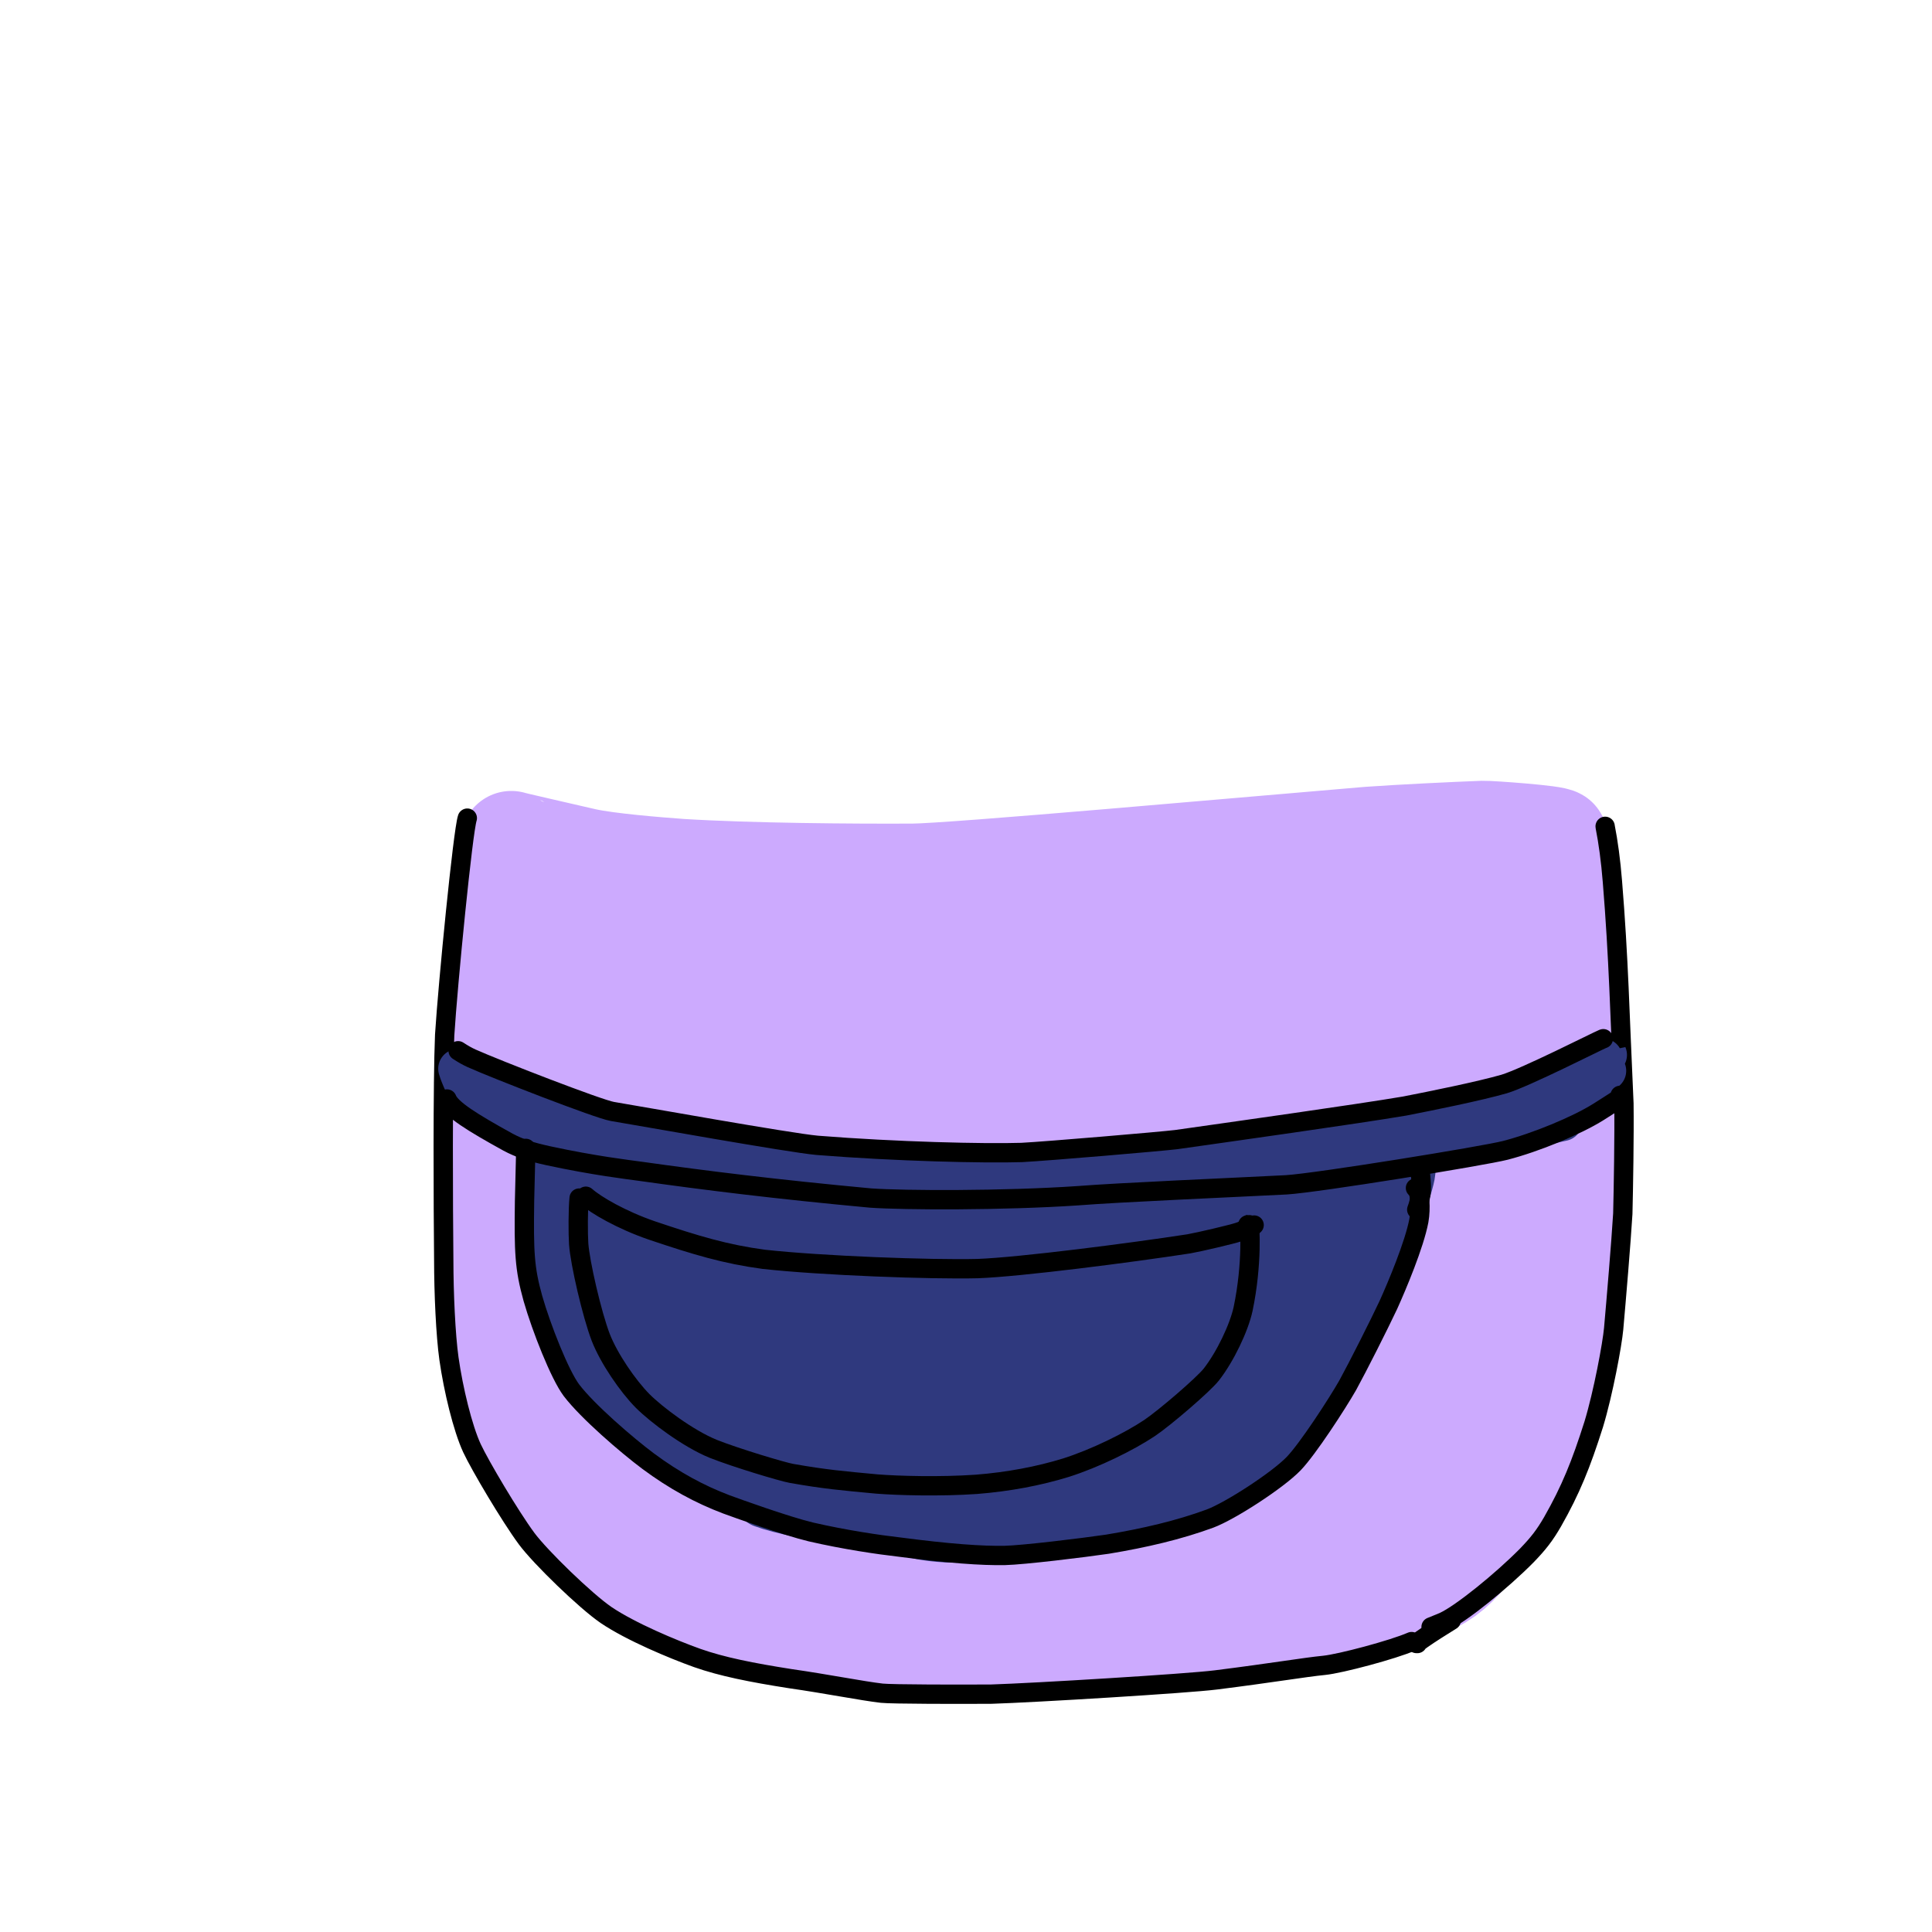
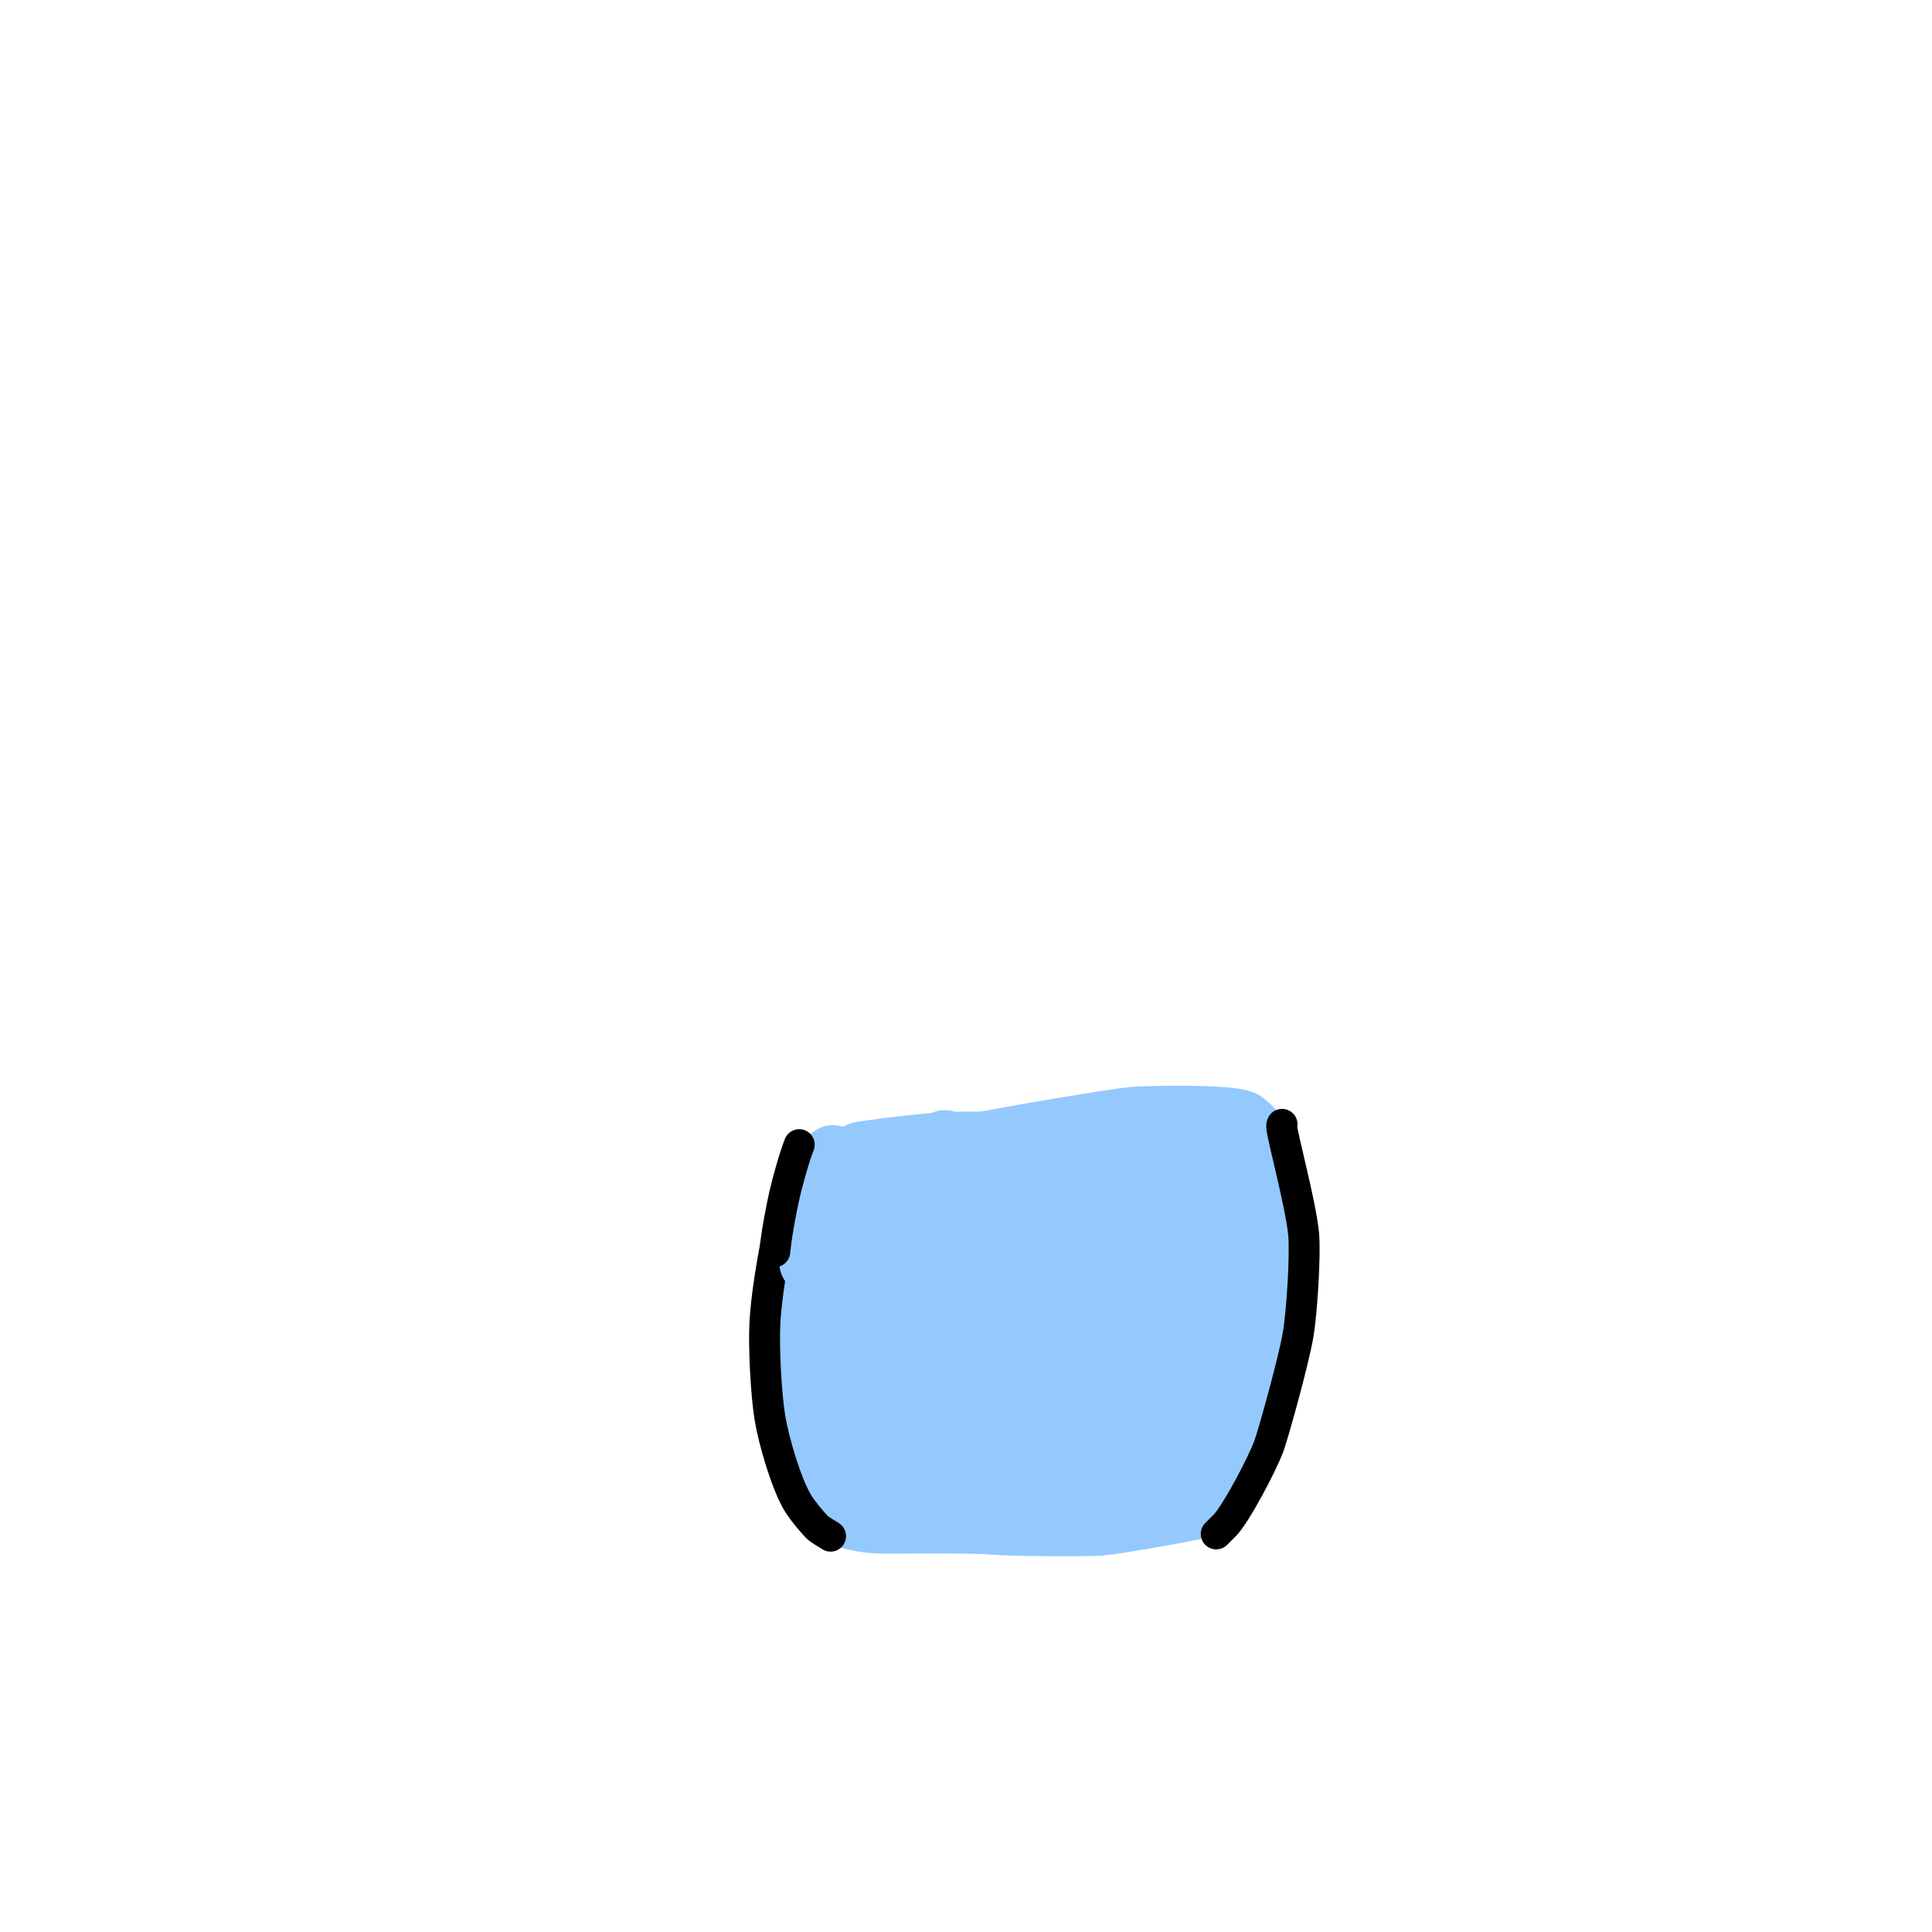
<svg xmlns="http://www.w3.org/2000/svg" width="102.86" height="102.86" viewBox="0.00 0.00 500.00 500.00">
-   <g stroke-linecap="round" id="레이어_9">
-     <path d="M132.32,217.80 C132.49,217.93 145.20,220.80 151.46,222.26 C157.49,223.56 169.56,224.55 176.19,225.03 C194.14,226.14 220.91,226.33 236.13,226.25 C245.84,226.26 325.14,219.14 354.21,216.71 C361.90,216.15 376.77,215.43 383.84,215.17 C385.47,215.12 402.67,216.32 403.05,217.13 C405.15,222.14 405.75,235.87 406.09,242.75 C406.27,248.59 402.62,278.35 399.67,297.60 C397.63,309.89 390.85,337.70 387.51,351.93 C387.14,353.55 386.45,356.52 386.14,357.88 C385.57,360.25 384.73,363.76 384.46,364.89" fill="none" stroke="rgb(204, 170, 254)" stroke-width="26.21" stroke-opacity="1.00" stroke-linejoin="round" />
-     <path d="M395.80,247.81 C396.27,255.35 397.19,268.66 397.44,275.21 C397.76,285.35 397.77,289.26 396.67,301.53 C395.77,310.58 394.39,324.28 393.92,328.93 C395.07,323.11 397.86,306.52 398.33,300.88 C398.74,295.83 399.23,275.32 399.52,272.91 C399.91,269.73 400.01,267.87 399.99,265.21 C400.76,269.39 401.78,281.27 401.35,287.40 C400.73,295.55 399.43,311.46 398.76,319.23 C398.04,326.15 396.28,335.26 393.82,346.00 C391.68,354.89 388.75,364.04 386.52,370.18 C386.35,369.25 392.00,354.15 393.51,349.69 C395.65,343.07 397.49,329.11 398.47,321.42 C398.73,319.17 398.97,317.56 399.44,314.67 C400.07,315.97 399.82,329.46 398.87,335.91 C397.99,341.81 395.26,353.92 393.26,360.05 C390.42,368.44 380.00,390.76 377.93,394.21 C375.17,398.62 372.49,401.69 369.50,403.47 C366.56,405.17 360.93,407.65 359.22,408.55 C362.95,404.98 369.26,395.99 371.91,390.64 C375.58,383.19 384.18,370.04 385.34,368.10 C386.74,365.76 389.88,359.06 391.15,357.09 C391.84,356.04 392.86,354.76 394.31,353.04 C394.31,353.04 378.58,388.53 378.58,388.53 C378.60,388.49 390.04,370.77 392.34,364.88 C394.68,358.74 395.14,357.68 396.21,355.48 C396.21,355.48 386.60,378.71 386.60,378.71 C386.60,378.71 386.49,376.37 386.49,376.37 C370.41,389.16 357.10,401.29 353.26,403.78 C351.31,405.03 345.21,407.75 340.08,409.75 C336.15,411.25 333.43,411.97 329.88,412.48 C316.39,414.22 297.45,416.67 296.16,416.77 C293.75,416.97 290.82,417.06 289.32,417.03" fill="none" stroke="rgb(204, 170, 254)" stroke-width="38.21" stroke-opacity="1.00" stroke-linejoin="round" />
-     <path d="M139.22,227.72 C139.17,227.99 139.16,232.72 138.56,235.52 C137.89,238.62 137.38,241.81 137.26,242.57 C137.26,242.57 137.57,230.23 137.57,230.23 C137.57,231.40 134.70,250.47 134.44,257.42 C134.19,271.88 133.78,306.44 134.21,318.51 C134.65,325.70 135.71,345.61 135.88,347.57 C136.52,354.98 139.19,366.96 141.27,370.56 C141.95,371.72 147.19,378.96 147.58,379.42 C148.08,380.00 160.25,391.90 165.19,395.56 C167.21,397.05 169.05,398.20 170.14,398.71 C170.06,398.79 164.73,396.77 162.87,395.92 C159.99,394.58 155.74,390.91 152.18,387.20 C148.53,383.29 147.86,382.65 146.70,381.66 C148.97,384.39 167.51,398.91 169.66,400.38 C171.43,401.58 177.17,404.10 180.67,405.27 C185.49,406.86 194.53,409.21 195.15,409.79 C191.67,409.30 183.19,408.08 180.04,407.38 C175.18,406.29 168.02,402.18 167.19,401.69 C170.27,403.88 180.03,407.39 187.84,408.97 C199.17,411.24 224.22,413.08 228.86,413.80 C225.96,414.17 218.21,413.81 215.04,413.87 C210.28,414.00 203.93,414.51 201.67,414.47 C200.11,414.44 192.05,413.63 192.05,413.63 C195.34,415.18 208.91,416.66 215.54,417.06 C216.39,417.12 234.29,418.82 241.53,418.93 C248.27,419.00 268.42,415.95 279.06,415.17 C283.04,414.89 288.30,413.44 289.75,413.00 C287.57,414.44 284.06,415.14 278.89,415.12 C278.48,415.11 278.05,415.11 277.62,415.12 C280.72,417.86 287.64,416.92 288.82,416.65 C281.42,416.66 266.90,420.12 262.27,420.13 C261.75,420.13 260.65,420.09 258.99,420.02 C266.01,419.28 279.24,417.77 284.41,416.30 C289.38,414.87 295.83,411.76 296.45,411.42 C296.80,411.22 297.60,410.75 298.83,410.01" fill="none" stroke="rgb(204, 170, 254)" stroke-width="38.21" stroke-opacity="1.00" stroke-linejoin="round" />
-     <path d="M372.35,355.03 C369.64,358.61 361.13,366.72 354.00,372.09 C342.23,380.66 314.67,401.34 309.23,406.78 C310.93,406.97 316.01,404.29 318.98,402.53 C332.29,394.47 351.28,380.39 364.06,370.20 C369.70,365.74 381.46,356.40 387.57,351.51 C390.84,348.83 394.19,345.27 395.30,343.44 C396.10,342.06 396.62,340.48 396.78,338.98 C396.91,337.21 395.48,333.09 392.97,327.64 C390.43,322.27 388.23,317.28 387.36,315.86 C385.52,316.82 382.75,321.37 381.21,323.92 C371.40,340.07 356.92,361.85 346.29,374.63 C341.68,380.15 339.64,381.22 339.09,381.11 C339.14,378.70 346.30,364.01 349.23,358.02 C356.15,343.49 367.16,320.05 368.42,316.42 C369.57,313.04 369.47,308.51 368.31,307.16 C368.18,307.01 367.87,306.72 367.39,306.27" fill="none" stroke="rgb(204, 170, 254)" stroke-width="38.21" stroke-opacity="1.00" stroke-linejoin="round" />
-     <path d="M382.72,242.32 C382.70,242.00 382.68,241.75 382.64,241.55 C382.44,240.63 381.84,239.42 381.21,238.87 C379.04,237.11 366.47,237.96 355.53,239.08 C343.41,240.12 309.49,241.27 294.14,241.68 C279.00,241.97 248.54,242.44 233.70,242.32 C218.21,241.81 187.91,241.05 172.99,240.57 C165.75,240.36 159.55,241.27 158.38,242.04 C156.84,243.12 155.22,247.74 154.88,250.22 C154.14,256.04 154.45,271.58 154.65,279.60 C154.91,287.89 155.64,307.00 155.95,310.91 C156.53,317.10 158.47,332.71 159.67,338.75 C161.47,347.44 163.95,357.11 166.38,363.30 C167.91,367.16 170.70,372.53 172.73,375.35 C174.53,377.81 177.94,380.73 179.29,381.29 C181.12,382.00 183.87,381.75 185.67,380.70 C187.07,379.85 190.23,375.48 191.89,371.97 C193.83,367.79 197.56,353.37 198.57,348.18 C200.23,338.91 204.26,308.13 205.50,294.70 C206.01,286.97 206.38,273.58 205.92,268.60 C205.29,263.13 204.27,258.52 202.48,257.11 C200.71,257.45 199.61,257.89 198.64,258.83 C194.45,262.95 188.27,275.49 186.24,281.56 C184.27,287.53 181.13,301.67 180.14,309.15 C179.57,313.52 178.54,328.06 178.46,332.22 C178.41,339.82 179.26,353.16 180.38,359.43 C180.85,361.99 182.41,368.41 183.19,370.48 C184.73,374.48 187.86,380.00 190.25,381.94 C191.44,382.86 194.01,383.97 195.41,384.17 C198.37,384.51 204.14,382.43 206.48,380.95 C211.71,377.49 221.66,366.67 226.10,360.39 C231.91,352.12 247.12,324.41 253.69,311.45 C256.72,305.25 262.60,292.97 265.46,286.90 C267.95,281.42 273.12,267.45 273.69,264.02 C273.96,262.36 273.63,261.29 272.53,259.82 C270.04,259.72 268.50,259.97 266.62,260.91 C263.75,262.36 259.72,265.70 257.72,267.82 C254.32,271.48 247.51,282.14 244.07,289.28 C239.83,298.13 231.76,322.40 229.41,334.30 C228.30,340.18 226.58,353.11 226.49,359.98 C226.46,363.49 226.90,369.69 227.36,372.39 C227.74,374.59 229.37,380.20 230.92,382.85 C231.79,384.30 234.08,386.60 235.35,387.36 C236.64,388.07 239.47,388.71 241.02,388.65 C244.00,388.46 248.65,386.25 251.84,384.28 C254.50,382.57 265.43,372.27 270.36,366.44 C277.74,357.67 297.28,329.55 305.73,316.42 C309.60,310.15 316.99,297.99 320.91,291.17 C325.47,282.97 329.84,273.80 332.33,266.91 C332.93,265.15 333.15,263.37 333.16,260.72 C331.67,259.84 330.53,259.70 328.97,260.44 C324.19,262.73 314.10,271.73 309.47,277.30 C305.68,281.88 299.08,291.58 296.11,296.71 C293.14,301.95 287.60,313.08 285.19,318.89 C282.78,324.73 278.98,336.12 277.48,341.68 C275.59,348.92 273.55,362.90 273.74,369.23 C273.91,373.76 275.88,380.16 277.66,381.28 C278.04,381.49 281.67,382.17 282.15,382.13 C284.24,381.87 290.30,377.96 293.73,374.89 C297.27,371.67 305.24,362.56 312.16,353.73 C320.79,341.98 337.87,317.01 347.27,302.89 C351.44,296.50 358.11,286.19 361.55,280.22 C366.73,271.02 366.81,269.23 366.60,267.71 C364.67,267.99 363.29,268.48 361.64,269.62 C356.63,273.12 347.13,283.21 343.92,287.58 C338.51,294.98 331.85,306.00 328.42,312.95 C321.91,326.23 316.41,344.94 315.53,351.47 C315.27,353.39 315.38,355.02 315.83,357.64 C317.26,358.29 318.21,358.38 319.25,357.73 C323.47,355.02 332.77,343.67 335.60,339.55 C339.25,334.21 359.62,301.07 367.68,287.49 C370.59,282.42 374.71,273.51 374.67,271.59 C372.91,271.36 369.30,273.23 366.92,274.91 C361.87,278.50 353.91,286.99 348.82,293.80 C347.06,296.20 344.48,299.75 343.67,300.90" fill="none" stroke="rgb(204, 170, 254)" stroke-width="53.67" stroke-opacity="1.00" stroke-linejoin="round" />
-     <path d="M338.36,426.84 C351.47,426.02 361.70,422.01 362.74,421.40 C362.74,421.40 362.05,421.26 362.05,421.26" fill="none" stroke="rgb(204, 170, 254)" stroke-width="6.77" stroke-opacity="1.00" stroke-linejoin="round" />
-     <path d="M343.78,427.46 C349.00,426.43 363.04,421.83 365.46,420.96 C367.10,420.37 368.98,419.65 369.75,419.32" fill="none" stroke="rgb(204, 170, 254)" stroke-width="6.77" stroke-opacity="1.00" stroke-linejoin="round" />
-     <path d="M120.94,211.73 C119.79,215.21 115.92,254.51 115.08,267.87 C114.55,280.21 114.70,312.56 114.84,326.07 C114.85,334.75 115.33,345.46 116.19,351.62 C117.33,359.62 119.74,369.59 122.14,374.78 C124.23,379.26 131.99,392.37 136.28,398.18 C139.88,403.04 151.58,414.36 156.86,417.97 C163.26,422.29 174.11,426.82 180.42,429.08 C186.83,431.34 194.52,432.87 204.55,434.44 C214.00,435.79 223.20,437.63 228.23,438.20 C230.76,438.48 248.74,438.50 256.64,438.44 C267.38,438.11 307.43,435.69 314.68,434.76 C329.20,432.94 337.64,431.48 342.69,430.99 C346.87,430.57 360.47,426.96 365.32,424.84" fill="none" stroke="rgb(0, 0, 0)" stroke-width="5.00" stroke-opacity="1.00" stroke-linejoin="round" />
-     <path d="M415.41,213.85 C415.41,213.86 415.41,213.89 415.41,213.90 C416.22,218.03 416.85,222.67 417.29,228.12 C418.93,248.19 419.18,262.15 420.27,285.59 C420.38,293.82 420.14,307.77 419.98,314.10 C419.52,321.67 418.29,336.26 417.61,343.90 C417.24,347.93 414.93,360.46 412.46,368.60 C409.16,379.00 406.49,385.60 401.82,393.80 C399.78,397.33 398.19,399.39 395.12,402.57 C388.68,409.09 378.24,417.56 373.76,419.65 C373.28,419.87 372.14,420.34 370.36,421.05" fill="none" stroke="rgb(0, 0, 0)" stroke-width="5.00" stroke-opacity="1.00" stroke-linejoin="round" />
-     <path d="M366.80,425.35 C366.80,425.35 366.57,425.34 366.57,425.34 C368.04,424.09 371.68,421.80 372.94,421.01 C373.82,420.45 374.71,419.90 375.59,419.35" fill="none" stroke="rgb(0, 0, 0)" stroke-width="5.00" stroke-opacity="1.00" stroke-linejoin="round" />
-     <path d="M121.70,277.49 C120.31,277.14 118.52,276.58 118.51,276.58 C118.45,276.61 120.13,281.36 121.81,283.43 C125.71,288.12 131.26,289.94 131.56,289.98 C131.56,289.98 122.69,280.88 122.69,280.88 C122.69,280.88 132.36,284.23 132.36,284.23 C132.36,284.23 125.93,278.59 125.93,278.59 C125.93,278.58 129.90,281.74 134.62,284.86 C137.75,286.88 141.17,288.45 144.96,289.59 C153.37,292.08 162.16,294.22 162.14,294.22 C159.48,293.13 154.78,292.27 152.33,292.20 C141.68,292.08 131.08,289.74 130.06,289.48 C130.06,289.48 180.77,298.98 180.77,298.98 C176.13,297.79 164.00,297.05 156.76,296.36 C153.40,296.07 137.48,295.25 136.43,295.07 C140.84,295.66 153.42,296.00 160.77,296.15 C166.41,296.23 177.91,298.06 177.91,298.06 C177.91,298.06 160.66,293.71 160.66,293.71 C161.46,293.85 173.03,295.01 182.78,296.83 C196.00,299.21 227.55,302.81 232.54,303.24 C232.54,303.24 180.63,302.23 180.63,302.23 C180.59,302.23 192.41,304.56 201.42,305.44 C209.58,306.04 226.51,307.23 235.27,307.81 C246.25,308.60 259.48,310.46 263.04,310.83 C270.22,311.58 282.38,311.58 288.72,310.99 C296.80,310.21 302.81,308.74 304.51,308.22 C302.62,307.80 261.24,311.82 250.58,311.91 C236.05,312.01 223.57,308.77 221.13,307.80 C221.13,307.80 271.62,306.87 271.62,306.87 C271.79,306.83 257.50,304.20 247.08,303.22 C239.32,302.61 231.09,302.64 227.15,302.77 C232.78,304.23 244.28,305.00 252.38,305.09 C258.00,305.06 294.93,301.83 308.91,300.37 C326.40,298.31 337.32,296.02 346.53,293.59 C337.05,296.65 318.05,300.28 317.47,300.41 C316.91,300.53 315.67,300.82 313.75,301.27 C316.91,301.31 332.40,298.76 339.27,297.57 C349.62,295.57 374.00,287.87 375.99,287.35 C375.62,288.76 364.26,291.89 353.22,294.37 C345.23,296.26 332.01,299.76 326.48,301.29 C326.48,301.29 381.05,294.08 381.05,294.08 C381.05,294.08 350.65,297.49 350.65,297.49 C350.65,297.49 380.80,294.08 380.80,294.08 C366.52,296.24 335.49,300.03 325.34,301.75 C309.82,304.34 300.46,304.39 299.93,304.39 C301.35,305.15 319.15,302.98 326.81,301.99 C341.08,300.01 365.45,294.85 382.89,290.35 C386.66,289.30 393.72,287.28 395.45,286.45 C396.21,286.07 406.98,279.58 407.05,279.54 C407.05,279.54 396.47,284.37 396.47,284.37 C400.34,282.76 404.08,281.06 405.80,280.08 C408.92,278.28 415.93,272.94 415.96,273.01 C415.96,273.01 397.83,283.68 397.83,283.68 C397.83,283.68 415.76,277.12 415.76,277.12 C415.76,277.12 402.63,286.63 402.63,286.63 C402.63,286.63 413.46,282.09 413.46,282.09 C405.45,285.63 398.75,288.10 390.32,290.52 C384.93,291.94 370.80,294.68 363.22,296.09 C359.64,296.69 357.88,296.91 357.59,296.88 C357.49,296.87 357.40,296.81 357.31,296.72" fill="none" stroke="rgb(47, 57, 126)" stroke-width="10.20" stroke-opacity="1.00" stroke-linejoin="round" />
-     <path d="M400.30,284.02 C400.27,284.04 400.20,284.05 400.08,284.07 C398.64,284.30 366.09,291.99 363.41,292.76 C363.41,292.76 409.16,281.45 409.16,281.45 C409.16,281.45 373.30,295.55 373.30,295.55 C373.30,295.55 398.31,291.00 398.31,291.00 C398.31,291.00 395.01,292.26 395.01,292.26 C395.01,292.26 404.42,290.20 404.42,290.20 C402.38,289.45 387.76,293.38 379.66,295.37 C366.57,298.32 339.14,303.18 331.83,306.45 C331.36,306.66 330.56,307.05 329.41,307.62" fill="none" stroke="rgb(47, 57, 126)" stroke-width="10.20" stroke-opacity="1.00" stroke-linejoin="round" />
-     <path d="M150.35,301.29 C150.03,301.53 149.28,303.36 148.99,304.09 C147.60,307.44 146.73,310.82 146.74,312.93 C146.82,317.44 152.67,334.02 153.61,335.83 C155.16,338.76 158.59,344.05 160.07,345.86 C164.39,351.10 166.90,350.56 167.30,350.31 C167.96,348.95 163.45,336.89 159.76,330.22 C159.02,328.89 154.88,322.17 153.21,320.67 C151.37,319.06 150.14,319.39 149.56,319.70 C148.83,320.98 148.79,325.47 149.62,329.20 C150.30,332.18 153.29,341.06 154.57,344.06 C156.10,347.55 159.37,353.32 161.82,356.51 C164.07,359.39 167.87,362.41 169.74,362.76 C170.58,362.88 171.94,362.54 172.42,362.05 C173.53,360.82 173.61,355.60 172.11,352.30 C170.31,348.40 161.31,335.36 158.02,332.20 C155.72,330.00 152.17,327.70 151.06,327.66 C150.52,327.68 149.61,328.35 149.31,329.04 C148.61,330.81 149.44,336.01 150.37,338.48 C152.12,342.96 158.77,352.63 162.40,356.40 C164.79,358.86 168.02,361.55 170.05,362.89 C171.69,363.94 176.58,365.63 178.39,365.21 C179.24,364.96 180.57,363.41 180.92,362.24 C181.91,358.70 180.39,348.34 178.68,341.55 C176.83,334.43 172.01,318.27 170.99,315.51 C168.47,308.83 166.14,307.78 165.27,307.66 C164.33,308.07 163.29,309.11 162.81,310.58 C161.89,313.46 161.79,319.94 162.09,322.57 C162.83,328.75 167.63,343.39 170.90,349.31 C172.52,352.21 175.63,356.55 177.55,358.56 C178.93,359.98 182.50,362.59 184.63,362.89 C185.81,363.03 188.09,362.02 188.83,361.00 C190.14,359.11 190.93,354.04 190.95,351.90 C190.95,347.08 188.66,332.26 187.12,325.51 C185.74,319.53 182.25,310.49 179.75,308.00 C178.66,306.97 176.95,305.93 176.02,305.86 C175.07,305.84 173.33,307.01 172.70,308.24 C171.49,310.71 170.77,317.00 170.84,319.65 C171.03,325.83 174.13,338.69 176.05,344.17 C178.17,350.18 184.63,363.05 188.56,367.44 C190.65,369.73 194.52,372.73 196.56,373.59 C198.46,374.35 201.97,374.52 203.50,373.93 C204.98,373.32 207.43,370.86 208.40,369.03 C210.21,365.52 211.58,355.44 211.34,348.30 C211.07,341.09 209.06,327.23 207.56,322.02 C207.12,320.51 205.12,315.09 203.29,312.15 C202.46,310.85 199.17,308.45 197.75,309.02 C196.14,309.72 194.82,315.40 194.76,318.75 C194.71,323.96 196.88,336.52 198.69,342.88 C200.47,349.09 204.89,360.54 207.35,365.48 C208.67,368.11 212.06,373.56 213.85,375.70 C215.41,377.55 219.15,380.50 220.57,381.04 C222.14,381.61 225.00,381.27 226.25,380.38 C227.53,379.41 229.46,376.18 230.26,373.57 C231.40,369.79 232.58,356.53 232.59,347.89 C232.58,339.30 231.38,326.06 230.40,322.42 C229.58,319.47 228.07,315.68 227.16,314.48 C226.07,313.12 224.15,311.70 223.10,311.66 C221.24,311.65 218.78,314.40 218.07,315.98 C216.35,319.93 215.48,330.57 215.87,335.99 C216.22,340.55 217.97,350.16 219.30,354.78 C220.53,359.05 225.25,370.48 228.64,374.29 C231.30,377.22 235.25,379.27 236.88,379.42 C238.59,379.53 241.80,378.21 243.25,376.82 C244.71,375.37 247.03,371.43 247.91,369.31 C250.00,364.12 252.50,350.42 252.86,342.22 C253.04,338.08 252.90,331.24 252.44,327.48 C251.99,323.91 250.76,319.89 249.89,318.26 C249.46,317.52 248.04,316.17 247.20,315.84 C246.24,315.51 243.88,316.32 242.85,317.41 C240.68,319.77 238.20,327.25 237.67,330.76 C236.98,335.58 237.04,345.20 237.55,349.80 C238.06,354.38 240.12,364.05 241.81,368.69 C243.04,372.07 245.73,376.79 246.94,378.32 C248.50,380.22 251.95,382.49 253.73,382.84 C255.51,383.14 259.20,382.19 260.99,380.94 C262.44,379.90 265.92,376.06 267.29,373.92 C270.48,368.87 274.73,356.83 276.61,350.08 C280.32,336.13 282.07,321.70 281.63,318.29 C281.49,317.35 280.60,315.55 279.87,314.94 C278.32,313.70 273.65,315.40 271.76,317.08 C270.38,318.34 267.03,322.76 265.72,325.15 C263.17,329.86 260.34,339.99 259.69,344.54 C259.07,348.98 258.87,359.79 259.91,365.00 C260.61,368.38 263.33,373.32 265.15,374.71 C266.70,375.82 270.28,376.45 272.19,375.94 C274.37,375.30 278.99,371.95 281.27,369.35 C285.45,364.51 291.77,353.26 294.22,347.87 C296.99,341.75 301.43,328.95 302.33,323.89 C302.81,320.99 302.80,317.60 302.22,315.78 C301.92,314.93 300.51,313.79 299.27,313.35 C298.24,313.02 294.41,314.26 292.25,315.58 C287.67,318.47 280.56,326.95 278.30,330.81 C276.04,334.69 272.72,343.12 271.71,347.49 C270.67,352.10 270.12,362.74 271.63,367.15 C272.48,369.51 275.29,372.68 277.09,373.44 C278.89,374.15 283.09,373.94 285.33,373.03 C287.15,372.27 291.80,369.12 293.80,367.27 C298.41,362.98 306.05,352.34 309.58,346.68 C312.80,341.43 318.21,330.94 319.44,327.17 C320.12,325.05 320.87,320.34 320.04,318.59 C319.49,317.52 317.29,316.99 315.65,317.32 C314.28,317.65 310.29,320.34 308.64,321.94 C304.99,325.52 299.16,333.99 297.01,337.92 C295.35,340.98 291.07,350.67 289.55,356.50 C288.97,358.78 288.68,362.92 289.05,364.73 C289.27,365.68 290.56,367.09 291.75,367.72 C292.69,368.19 296.58,367.37 298.85,366.07 C302.32,364.02 309.69,356.21 314.47,350.21 C316.57,347.54 329.75,328.75 331.41,326.23 C335.35,320.22 338.07,314.23 338.15,312.19 C337.33,311.59 335.74,311.62 333.83,312.54 C329.01,314.89 320.43,324.45 317.72,328.35 C312.50,335.90 306.57,350.36 305.63,355.26 C305.21,357.57 305.08,361.51 305.66,363.43 C305.95,364.32 307.34,365.39 308.56,365.71 C309.41,365.90 313.43,364.03 316.30,361.34 C319.64,358.15 328.22,345.63 331.76,339.71 C337.98,329.07 342.84,319.18 342.62,317.03 C340.19,317.72 338.90,318.31 337.94,319.34 C333.67,323.92 326.13,335.55 322.72,343.00 C320.64,347.59 318.47,355.00 318.77,357.27 C319.62,357.74 320.87,357.48 322.66,356.34 C325.37,354.59 333.18,344.37 338.60,335.89 C350.91,316.01 353.41,310.55 353.47,309.27 C352.13,309.27 350.92,309.83 349.79,311.33 C346.76,315.40 342.87,326.51 341.97,332.25 C341.73,333.74 341.61,335.92 341.52,338.70 C341.52,338.70 341.25,334.35 341.25,334.35" fill="none" stroke="rgb(47, 57, 126)" stroke-width="24.90" stroke-opacity="1.00" stroke-linejoin="round" />
-     <path d="M363.78,303.25 C363.53,306.20 358.70,319.55 356.05,325.18 C351.25,335.08 337.89,356.29 337.02,357.33 C336.89,357.49 336.61,357.79 336.19,358.23" fill="none" stroke="rgb(47, 57, 126)" stroke-width="15.40" stroke-opacity="1.00" stroke-linejoin="round" />
-     <path d="M167.79,369.60 C168.06,370.84 171.53,373.15 174.96,374.60 C177.54,375.66 192.60,380.23 195.78,381.95 C197.68,382.99 201.07,385.41 202.00,386.08 C202.34,386.32 203.00,386.78 203.97,387.45" fill="none" stroke="rgb(47, 57, 126)" stroke-width="15.40" stroke-opacity="1.00" stroke-linejoin="round" />
-     <path d="M180.86,377.71 C181.78,379.25 184.49,381.76 188.67,383.82 C192.33,385.58 201.70,387.74 210.40,388.31 C213.72,388.53 220.08,388.98 223.13,389.21 C224.56,389.33 227.72,389.46 229.18,389.44 C229.64,389.43 230.07,389.39 230.48,389.32" fill="none" stroke="rgb(47, 57, 126)" stroke-width="15.40" stroke-opacity="1.00" stroke-linejoin="round" />
-     <path d="M197.89,387.73 C202.32,389.34 210.77,391.18 220.11,391.83 C227.95,392.25 244.94,392.72 248.10,392.59 C253.53,392.36 266.16,390.36 268.03,389.78 C268.54,389.63 269.47,389.27 270.81,388.70" fill="none" stroke="rgb(47, 57, 126)" stroke-width="15.40" stroke-opacity="1.00" stroke-linejoin="round" />
-     <path d="M232.69,391.86 C232.72,392.85 233.77,394.36 235.57,395.12 C237.94,396.08 244.07,396.89 248.31,396.66 C252.39,396.42 263.80,394.04 270.34,392.16 C285.47,387.78 299.80,380.32 302.08,378.50 C302.35,378.28 302.76,377.88 303.33,377.29" fill="none" stroke="rgb(47, 57, 126)" stroke-width="15.40" stroke-opacity="1.00" stroke-linejoin="round" />
-     <path d="M262.88,392.72 C265.95,393.31 275.87,391.75 283.70,389.69 C289.92,388.00 300.75,384.43 305.50,382.29 C309.72,380.39 317.00,375.88 322.89,371.43 C328.67,367.02 333.03,362.92 333.61,362.28 C333.91,361.96 334.65,361.13 335.83,359.79" fill="none" stroke="rgb(47, 57, 126)" stroke-width="15.40" stroke-opacity="1.00" stroke-linejoin="round" />
-     <path d="M345.57,348.52 C344.54,351.01 335.23,363.04 323.86,373.19 C318.44,377.98 311.85,382.47 310.83,382.75 C310.68,382.79 310.43,382.81 310.07,382.81" fill="none" stroke="rgb(47, 57, 126)" stroke-width="15.40" stroke-opacity="1.00" stroke-linejoin="round" />
-     <path d="M351.32,335.53 C351.55,336.64 350.74,339.94 349.24,342.74 C346.79,347.23 339.42,356.25 334.19,361.13 C324.88,369.77 306.03,381.55 300.67,384.33 C295.39,387.06 289.68,389.28 288.79,389.63" fill="none" stroke="rgb(47, 57, 126)" stroke-width="15.40" stroke-opacity="1.00" stroke-linejoin="round" />
-     <path d="M270.17,393.04 C270.65,393.72 273.85,393.96 277.83,393.22 C282.54,392.31 299.79,387.38 302.81,386.28 C308.97,384.03 318.73,379.13 323.08,376.09 C327.18,373.20 334.31,366.01 336.85,361.75 C337.09,361.36 337.56,360.52 338.28,359.24" fill="none" stroke="rgb(47, 57, 126)" stroke-width="15.40" stroke-opacity="1.00" stroke-linejoin="round" />
-     <path d="M344.08,349.85 C343.88,350.40 342.84,352.79 342.03,354.52 C339.79,359.23 333.70,367.27 330.16,370.84 C326.11,374.91 317.03,381.91 312.26,384.70 C307.73,387.32 298.44,391.04 295.95,390.76 C295.52,390.71 295.11,390.44 294.94,390.25" fill="none" stroke="rgb(47, 57, 126)" stroke-width="15.40" stroke-opacity="1.00" stroke-linejoin="round" />
-     <path d="M336.85,364.40 C336.37,364.83 336.00,365.19 335.73,365.48 C335.28,365.97 328.89,373.61 327.60,374.93 C324.39,378.18 316.78,383.50 311.91,385.82 C307.21,388.03 296.34,391.61 291.10,392.85 C288.06,393.56 284.33,394.12 282.62,394.30" fill="none" stroke="rgb(47, 57, 126)" stroke-width="15.40" stroke-opacity="1.00" stroke-linejoin="round" />
-     <path d="M118.56,271.93 C119.91,272.81 120.83,273.33 122.02,273.88 C128.35,276.72 154.93,287.05 158.47,287.64 C165.91,288.87 204.07,295.73 211.49,296.41 C231.94,298.04 254.68,298.56 264.40,298.26 C271.21,297.90 300.27,295.43 304.38,294.93 C317.42,293.08 351.49,288.29 363.54,286.24 C370.46,284.89 382.74,282.41 389.27,280.54 C394.82,278.87 413.44,269.40 414.79,268.87 C414.84,268.85 414.98,268.80 414.94,268.82 C414.93,268.82 414.94,268.82 414.94,268.82" fill="none" stroke="rgb(0, 0, 0)" stroke-width="5.00" stroke-opacity="1.00" stroke-linejoin="round" />
-     <path d="M115.67,284.42 C116.68,287.05 122.29,290.52 131.45,295.57 C134.43,297.18 137.42,298.12 141.88,299.10 C153.80,301.67 162.54,302.69 165.88,303.15 C182.34,305.47 200.74,307.77 225.29,310.05 C233.84,310.66 259.80,310.75 278.83,309.46 C289.63,308.60 319.07,307.34 332.91,306.63 C340.86,306.14 383.99,299.15 389.58,297.71 C397.46,295.67 407.99,291.33 413.67,287.77 C414.62,287.16 418.10,284.97 418.46,284.70 C418.79,284.44 419.08,284.09 419.33,283.65 C419.33,283.65 419.28,283.48 419.28,283.48" fill="none" stroke="rgb(0, 0, 0)" stroke-width="5.00" stroke-opacity="1.00" stroke-linejoin="round" />
-     <path d="M136.08,297.20 C136.00,299.92 135.84,306.75 135.75,310.86 C135.57,324.01 135.73,328.20 137.91,336.02 C140.12,343.75 144.89,355.79 147.88,359.78 C152.06,365.27 162.20,374.01 167.76,378.16 C174.50,383.16 181.09,386.73 188.00,389.34 C190.55,390.28 203.38,394.91 209.83,396.46 C218.62,398.49 227.43,399.77 232.68,400.37 C245.60,402.06 254.07,402.66 260.06,402.55 C264.85,402.44 280.34,400.56 286.64,399.63 C296.26,398.03 305.06,395.98 313.16,393.00 C318.37,391.05 330.56,383.17 334.81,378.78 C338.47,374.96 345.96,363.45 348.78,358.52 C351.49,353.58 356.84,342.96 359.29,337.76 C361.52,332.84 366.03,322.12 367.20,315.91 C367.80,312.56 367.34,308.70 366.94,308.22 C366.78,308.05 366.37,307.53 366.32,307.45" fill="none" stroke="rgb(0, 0, 0)" stroke-width="5.00" stroke-opacity="1.00" stroke-linejoin="round" />
-     <path d="M367.40,302.27 C367.82,305.27 367.99,307.67 367.71,309.17 C367.58,309.92 367.33,310.91 366.97,312.13 C366.88,312.43 366.78,312.73 366.65,313.05" fill="none" stroke="rgb(0, 0, 0)" stroke-width="5.00" stroke-opacity="1.00" stroke-linejoin="round" />
-     <path d="M149.88,310.06 C149.58,312.89 149.59,319.39 149.76,321.89 C150.10,326.81 153.20,340.19 155.45,346.06 C157.59,351.59 162.50,358.71 166.32,362.57 C169.95,366.19 178.12,372.32 184.57,374.95 C190.58,377.33 202.45,380.88 204.81,381.31 C213.54,382.85 218.08,383.23 226.95,384.06 C232.32,384.49 243.36,384.80 252.74,384.14 C260.96,383.49 268.86,382.00 275.88,379.83 C283.35,377.46 292.20,373.12 297.52,369.56 C301.43,366.93 311.35,358.41 313.46,355.76 C317.09,351.13 320.66,343.64 321.72,338.73 C324.18,326.97 323.45,316.82 323.28,316.85 C323.28,316.85 322.93,316.98 322.93,316.98" fill="none" stroke="rgb(0, 0, 0)" stroke-width="5.00" stroke-opacity="1.00" stroke-linejoin="round" />
-     <path d="M151.59,309.78 C151.59,309.78 151.61,309.58 151.61,309.58 C154.21,311.89 160.87,315.75 168.69,318.44 C180.19,322.32 187.81,324.59 197.65,325.91 C212.67,327.56 240.74,328.61 253.07,328.31 C264.15,327.89 292.70,324.21 307.69,321.90 C310.55,321.39 318.72,319.47 320.58,318.85 C321.87,318.42 324.07,317.46 324.35,317.26 C324.39,317.23 324.47,317.15 324.57,317.04" fill="none" stroke="rgb(0, 0, 0)" stroke-width="5.00" stroke-opacity="1.00" stroke-linejoin="round" />
+   <g stroke-linecap="round" id="레이어_11">
+     <path d="M208.63,320.93 C208.63,320.90 208.66,321.95 208.66,322.54 C208.33,328.83 207.95,339.12 208.48,347.27 C209.14,356.03 210.63,370.40 212.08,375.80 C214.58,384.88 218.03,389.07 219.57,390.52 C219.39,387.93 216.92,370.69 215.80,363.15 C214.63,356.27 213.90,345.11 214.91,340.18 C216.02,335.01 219.56,329.66 220.68,328.26 C221.86,331.54 222.03,338.12 222.15,342.07 C222.47,350.24 223.56,367.75 224.44,374.50 C225.88,384.89 227.31,388.86 227.84,390.12 C228.25,386.47 226.17,330.93 226.24,330.49 C226.28,330.23 226.36,330.11 226.49,330.13 C227.25,330.22 227.88,330.52 228.20,331.33 C229.45,334.54 230.97,351.83 231.60,359.33 C233.61,380.20 235.96,387.65 236.15,388.11 C237.38,380.98 237.17,338.55 238.01,332.23 C238.20,330.82 238.38,330.10 238.61,329.59 C239.98,333.07 240.67,340.86 240.85,342.76 C243.42,372.12 244.89,383.62 246.70,388.87 C246.70,388.87 249.39,335.26 249.39,335.26 C249.60,336.18 251.55,354.78 252.46,363.10 C253.65,372.61 255.86,382.18 256.29,382.11 C256.29,382.11 259.89,327.49 259.89,327.49 C263.03,373.45 264.98,387.89 265.79,391.13 C265.79,391.13 269.83,325.09 269.83,325.09 C269.63,332.43 269.24,347.88 269.04,355.98 C268.79,374.92 270.62,386.84 270.82,387.84 C270.90,387.86 271.86,372.70 272.40,365.80 C273.24,356.83 280.41,312.41 280.41,312.44 C280.41,312.44 281.53,389.14 281.53,389.14 C281.53,389.14 289.16,305.45 289.16,305.45 C289.16,305.45 291.14,380.27 291.14,380.27 C291.56,372.92 292.42,359.78 293.77,350.79 C296.27,334.98 300.91,305.15 300.91,299.28 C301.78,305.62 301.94,319.87 301.88,325.14 C300.65,355.78 299.40,387.41 299.37,388.39 C299.52,379.92 299.98,371.84 300.96,361.53 C308.06,304.47 308.58,298.41 308.90,294.41 C310.17,300.53 310.59,307.17 310.79,319.79 C310.86,327.62 310.92,338.52 310.33,347.87 C309.72,356.36 308.54,372.82 308.49,375.38 C310.23,363.53 316.19,330.60 318.66,314.61 C319.72,307.42 320.84,297.22 320.80,293.06 C323.52,299.05 326.39,311.01 326.92,316.53 C327.57,323.64 326.90,337.93 325.62,345.74 C323.54,358.22 314.17,385.82 313.15,386.00 C312.92,385.99 305.51,388.20 303.18,388.65 C292.70,390.65 268.73,386.91 253.61,387.48 C239.11,388.06 223.44,390.44 217.56,392.01 C221.66,393.40 224.92,393.86 228.00,393.93 C232.17,394.02 251.12,393.67 257.37,394.24 C262.13,394.67 281.65,394.72 284.86,394.46 C288.41,394.17 308.58,390.66 309.88,390.11 C312.43,389.00 313.38,387.03 313.51,386.62 C313.56,386.44 313.67,386.02 313.82,385.35" fill="none" stroke="rgb(148, 201, 254)" stroke-width="16.27" stroke-opacity="1.00" stroke-linejoin="round" />
+     <path d="M210.24,322.64 C209.81,321.10 209.63,319.74 209.97,318.69 C210.83,316.08 214.51,311.73 216.14,310.24 C219.67,307.09 234.53,300.48 239.82,298.93 C247.82,296.62 289.31,289.56 294.46,289.32 C304.73,288.93 318.68,289.04 321.60,290.34 C322.57,290.80 326.24,294.59 326.72,295.89 C326.31,297.09 323.84,298.91 320.43,299.63 C315.71,300.57 296.89,301.53 295.02,301.72 C290.22,302.22 278.24,306.42 272.42,309.18 C268.80,310.89 251.23,320.18 246.74,321.89 C244.67,322.67 237.47,324.56 235.61,324.68 C234.55,324.75 225.41,324.53 221.69,324.44 C218.01,324.31 214.63,323.41 213.77,323.01 C217.33,322.77 257.65,323.01 260.46,322.87 C266.98,322.53 271.51,321.33 274.40,320.16 C276.55,319.28 280.90,317.09 281.77,316.65 C278.38,318.14 260.87,327.30 254.92,329.28 C252.33,330.12 245.35,331.75 242.32,331.96 C239.23,332.14 233.16,331.04 229.69,329.43 C226.47,327.89 220.80,323.99 219.74,322.74 C218.50,321.20 216.89,315.46 216.46,311.84 C215.93,306.95 215.74,300.21 215.52,299.32 C215.52,299.32 215.37,323.39 215.37,323.39 C215.37,323.39 232.54,298.33 232.54,298.33 C232.54,298.33 230.19,331.51 230.19,331.51 C230.73,330.55 237.63,310.41 239.36,305.98 C240.28,303.62 243.01,297.34 244.52,295.43 C244.52,295.43 241.64,328.57 241.64,328.57 C242.76,324.25 247.15,312.09 250.52,305.19 C252.06,302.08 254.26,299.27 255.03,298.56 C255.71,300.27 254.48,308.15 253.94,311.21 C252.34,319.73 252.29,322.02 252.34,323.64 C259.57,307.67 265.02,298.61 267.55,295.85 C268.41,297.49 267.46,302.34 266.53,306.48 C261.77,326.96 261.37,333.14 261.38,334.09 C261.65,334.09 268.33,318.07 270.35,313.76 C271.99,310.39 275.38,303.55 277.38,300.06 C278.50,298.12 279.29,297.33 280.12,297.04 C280.16,300.05 276.89,314.57 275.44,321.53 C273.70,330.94 273.28,334.92 273.60,335.88 C274.15,334.97 281.26,317.70 283.86,311.80 C285.21,308.81 288.12,303.27 289.43,302.50 C289.43,302.50 286.60,328.02 286.60,328.02 C288.50,324.67 296.20,309.90 300.92,302.76 C302.75,300.04 305.53,297.02 306.50,297.05 C307.05,298.36 306.42,302.29 305.19,307.71 C304.65,310.06 302.25,319.83 302.26,319.88 C307.11,305.52 312.06,295.92 312.87,295.63 C312.87,295.63 312.39,310.87 312.39,310.87 C312.39,310.87 317.20,295.54 317.20,295.54 C318.38,297.72 318.86,299.14 319.02,301.32 C319.17,303.15 319.40,306.19 319.49,307.41 C319.49,307.41 323.43,293.95 323.43,293.95 C323.43,293.95 322.93,307.23 322.93,307.23 C322.93,307.23 322.21,307.23 322.21,307.23 C322.21,307.23 321.76,306.75 321.76,306.75" fill="none" stroke="rgb(148, 201, 254)" stroke-width="16.27" stroke-opacity="1.00" stroke-linejoin="round" />
+     <path d="M201.53,318.44 C201.53,318.44 201.58,318.19 201.58,318.19 C199.76,326.62 198.34,335.79 197.97,342.02 C197.61,348.28 198.22,360.59 199.26,366.97 C200.31,373.23 203.57,384.21 206.50,388.99 C208.01,391.42 211.12,395.03 211.88,395.60 C212.31,395.92 213.34,396.57 214.95,397.56" fill="none" stroke="rgb(0, 0, 0)" stroke-width="8.00" stroke-opacity="1.00" stroke-linejoin="round" />
+     <path d="M331.80,290.98 C331.73,291.07 331.69,291.25 331.70,291.52 C331.74,293.73 336.59,311.39 337.37,319.27 C337.89,324.80 336.92,339.74 335.95,345.44 C334.68,352.76 329.43,371.40 328.41,374.18 C326.50,379.28 319.86,391.78 316.99,394.75 C316.71,395.04 315.96,395.78 314.75,396.98" fill="none" stroke="rgb(0, 0, 0)" stroke-width="8.00" stroke-opacity="1.00" stroke-linejoin="round" />
+     <path d="M216.71,302.41 C216.71,302.41 215.87,301.70 215.87,301.70 C213.74,302.14 210.01,325.68 209.83,326.84 C209.83,326.84 210.22,325.98 210.22,325.98" fill="none" stroke="rgb(148, 201, 254)" stroke-width="16.27" stroke-opacity="1.00" stroke-linejoin="round" />
+     <path d="M212.14,315.41 C212.14,315.43 212.12,315.38 212.11,315.36 C211.86,312.96 212.61,308.39 214.23,305.68 C215.56,303.52 220.85,298.77 222.97,298.38 C223.35,298.31 239.00,295.93 248.91,295.82 C253.35,295.80 263.88,295.83 264.74,295.87 C269.19,296.09 272.54,296.64 272.78,296.64" fill="none" stroke="rgb(148, 201, 254)" stroke-width="16.27" stroke-opacity="1.00" stroke-linejoin="round" />
+     <path d="M206.84,296.23 C205.46,299.79 203.70,306.23 203.02,309.23 C202.08,313.51 201.19,318.40 200.84,321.17 C200.73,322.09 200.62,323.01 200.51,323.94" fill="none" stroke="rgb(0, 0, 0)" stroke-width="8.00" stroke-opacity="1.00" stroke-linejoin="round" />
  </g>
</svg>
